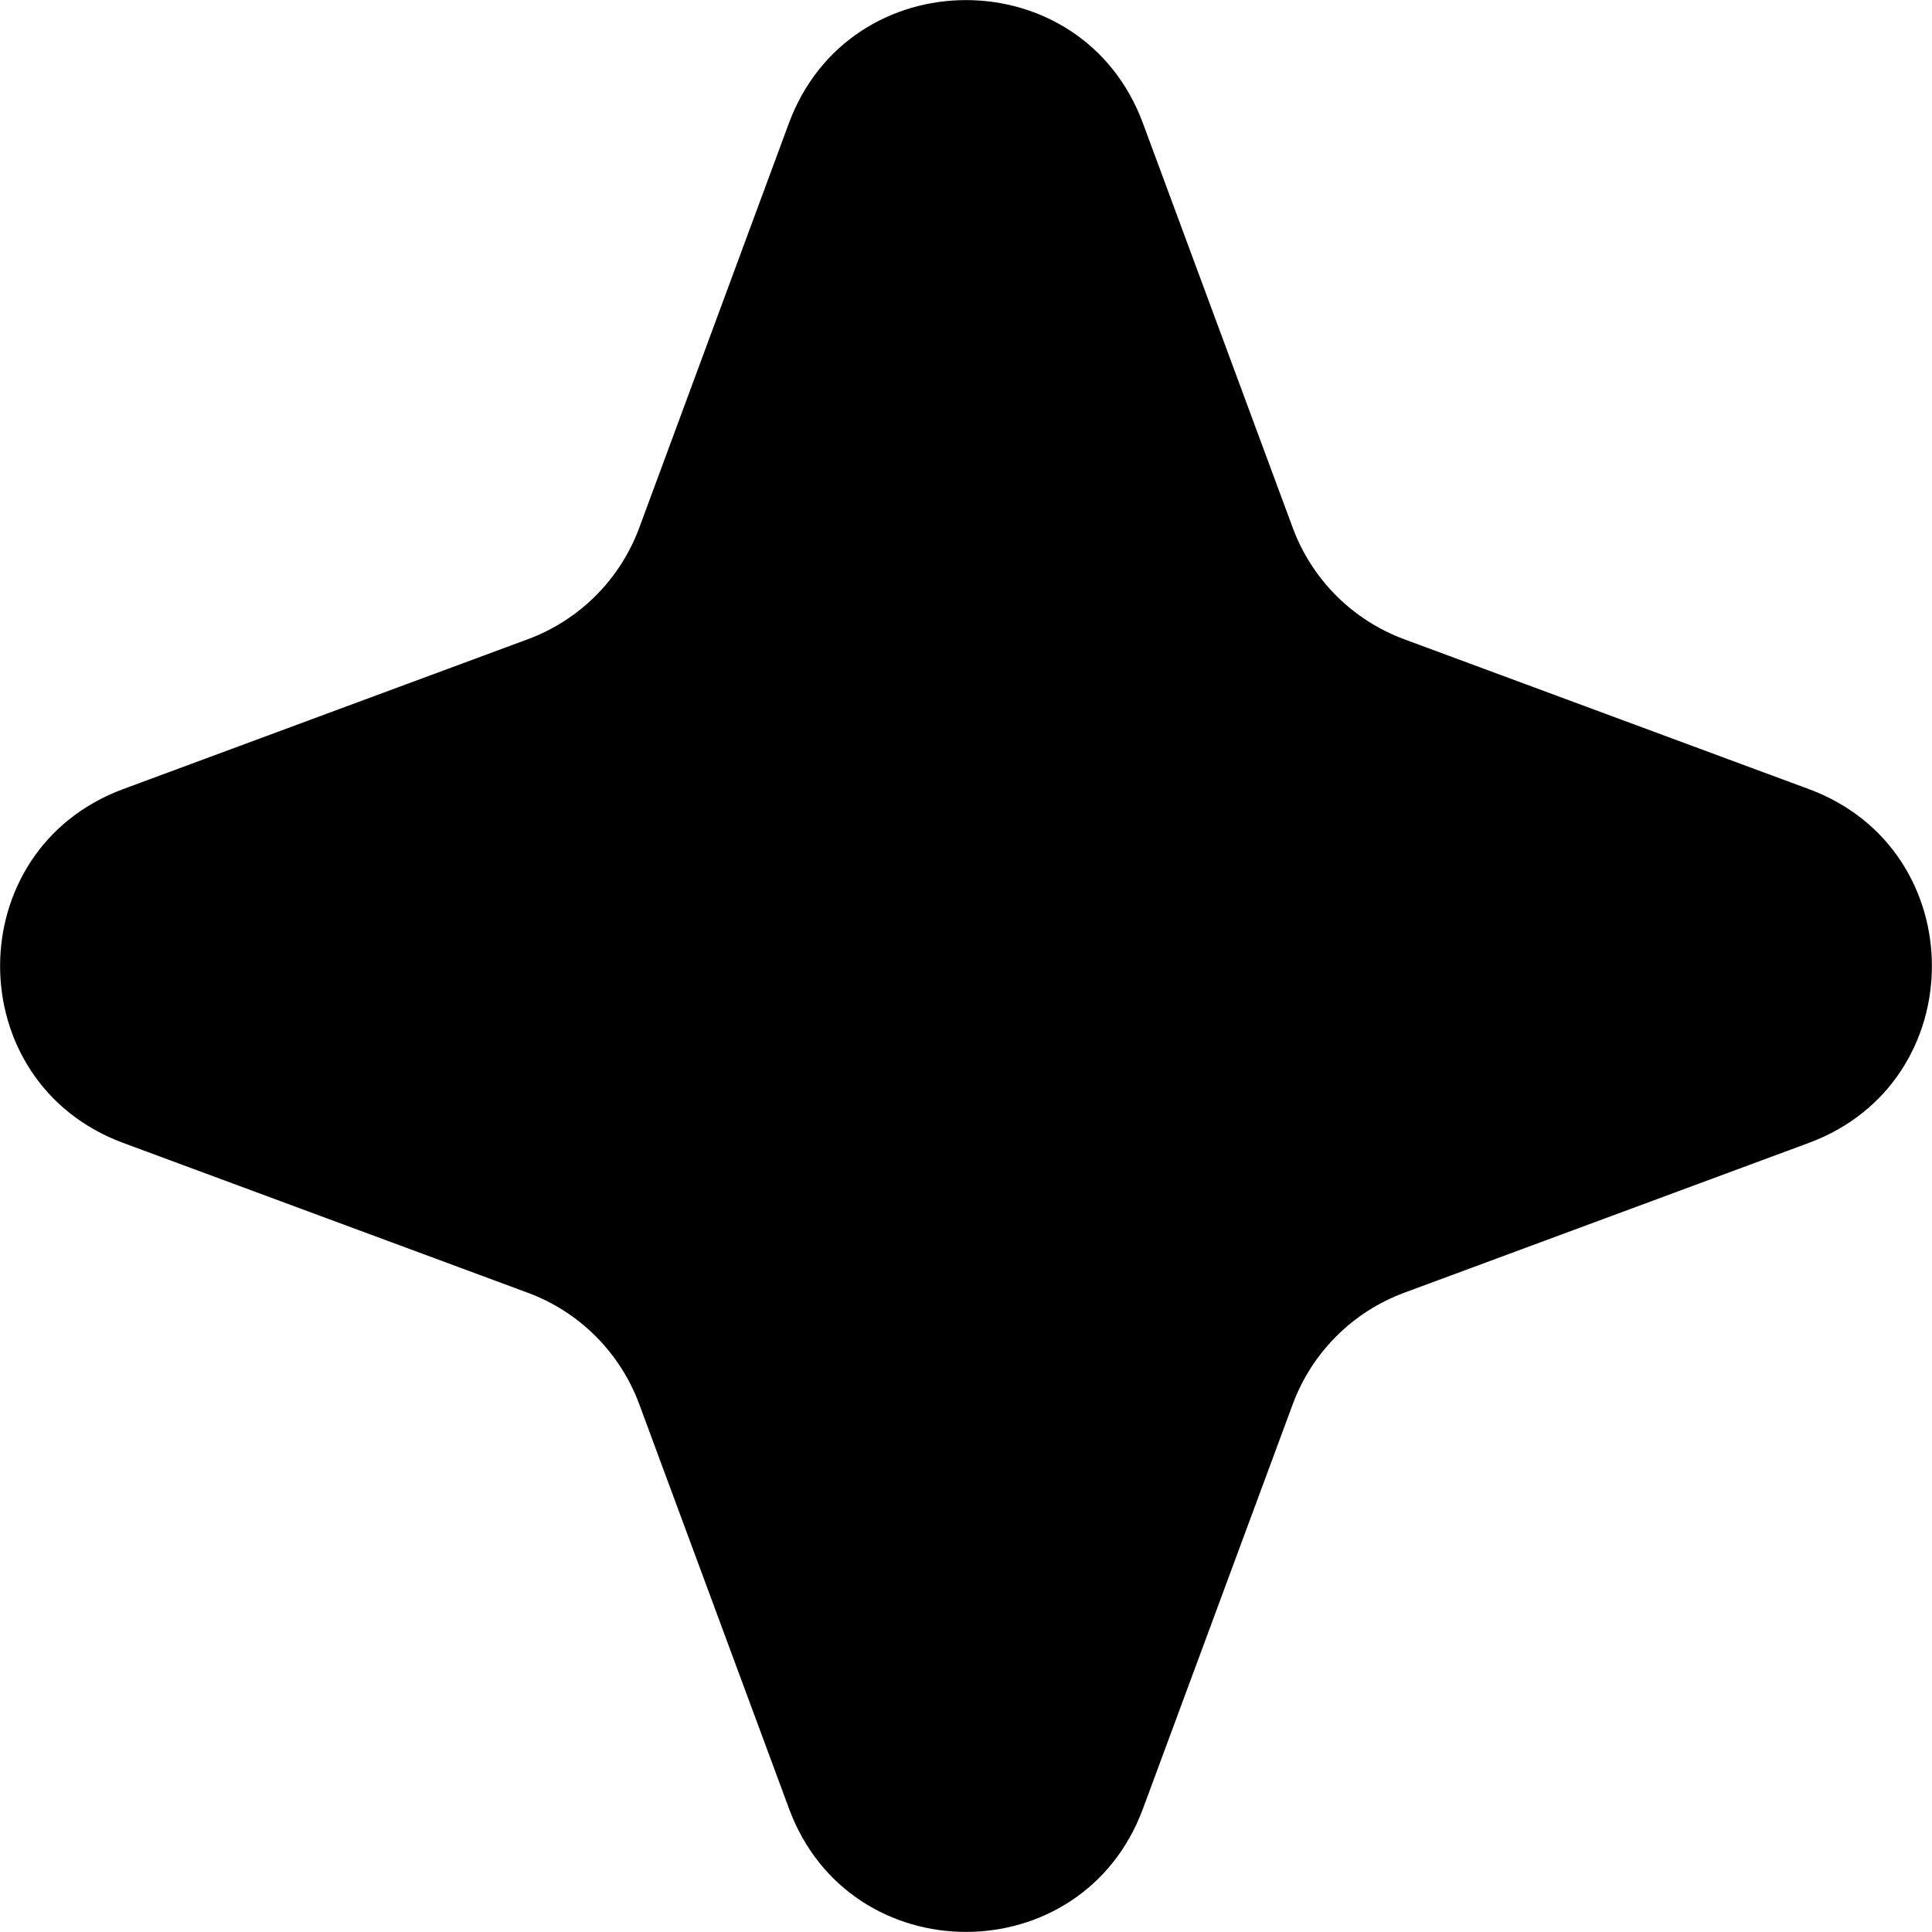
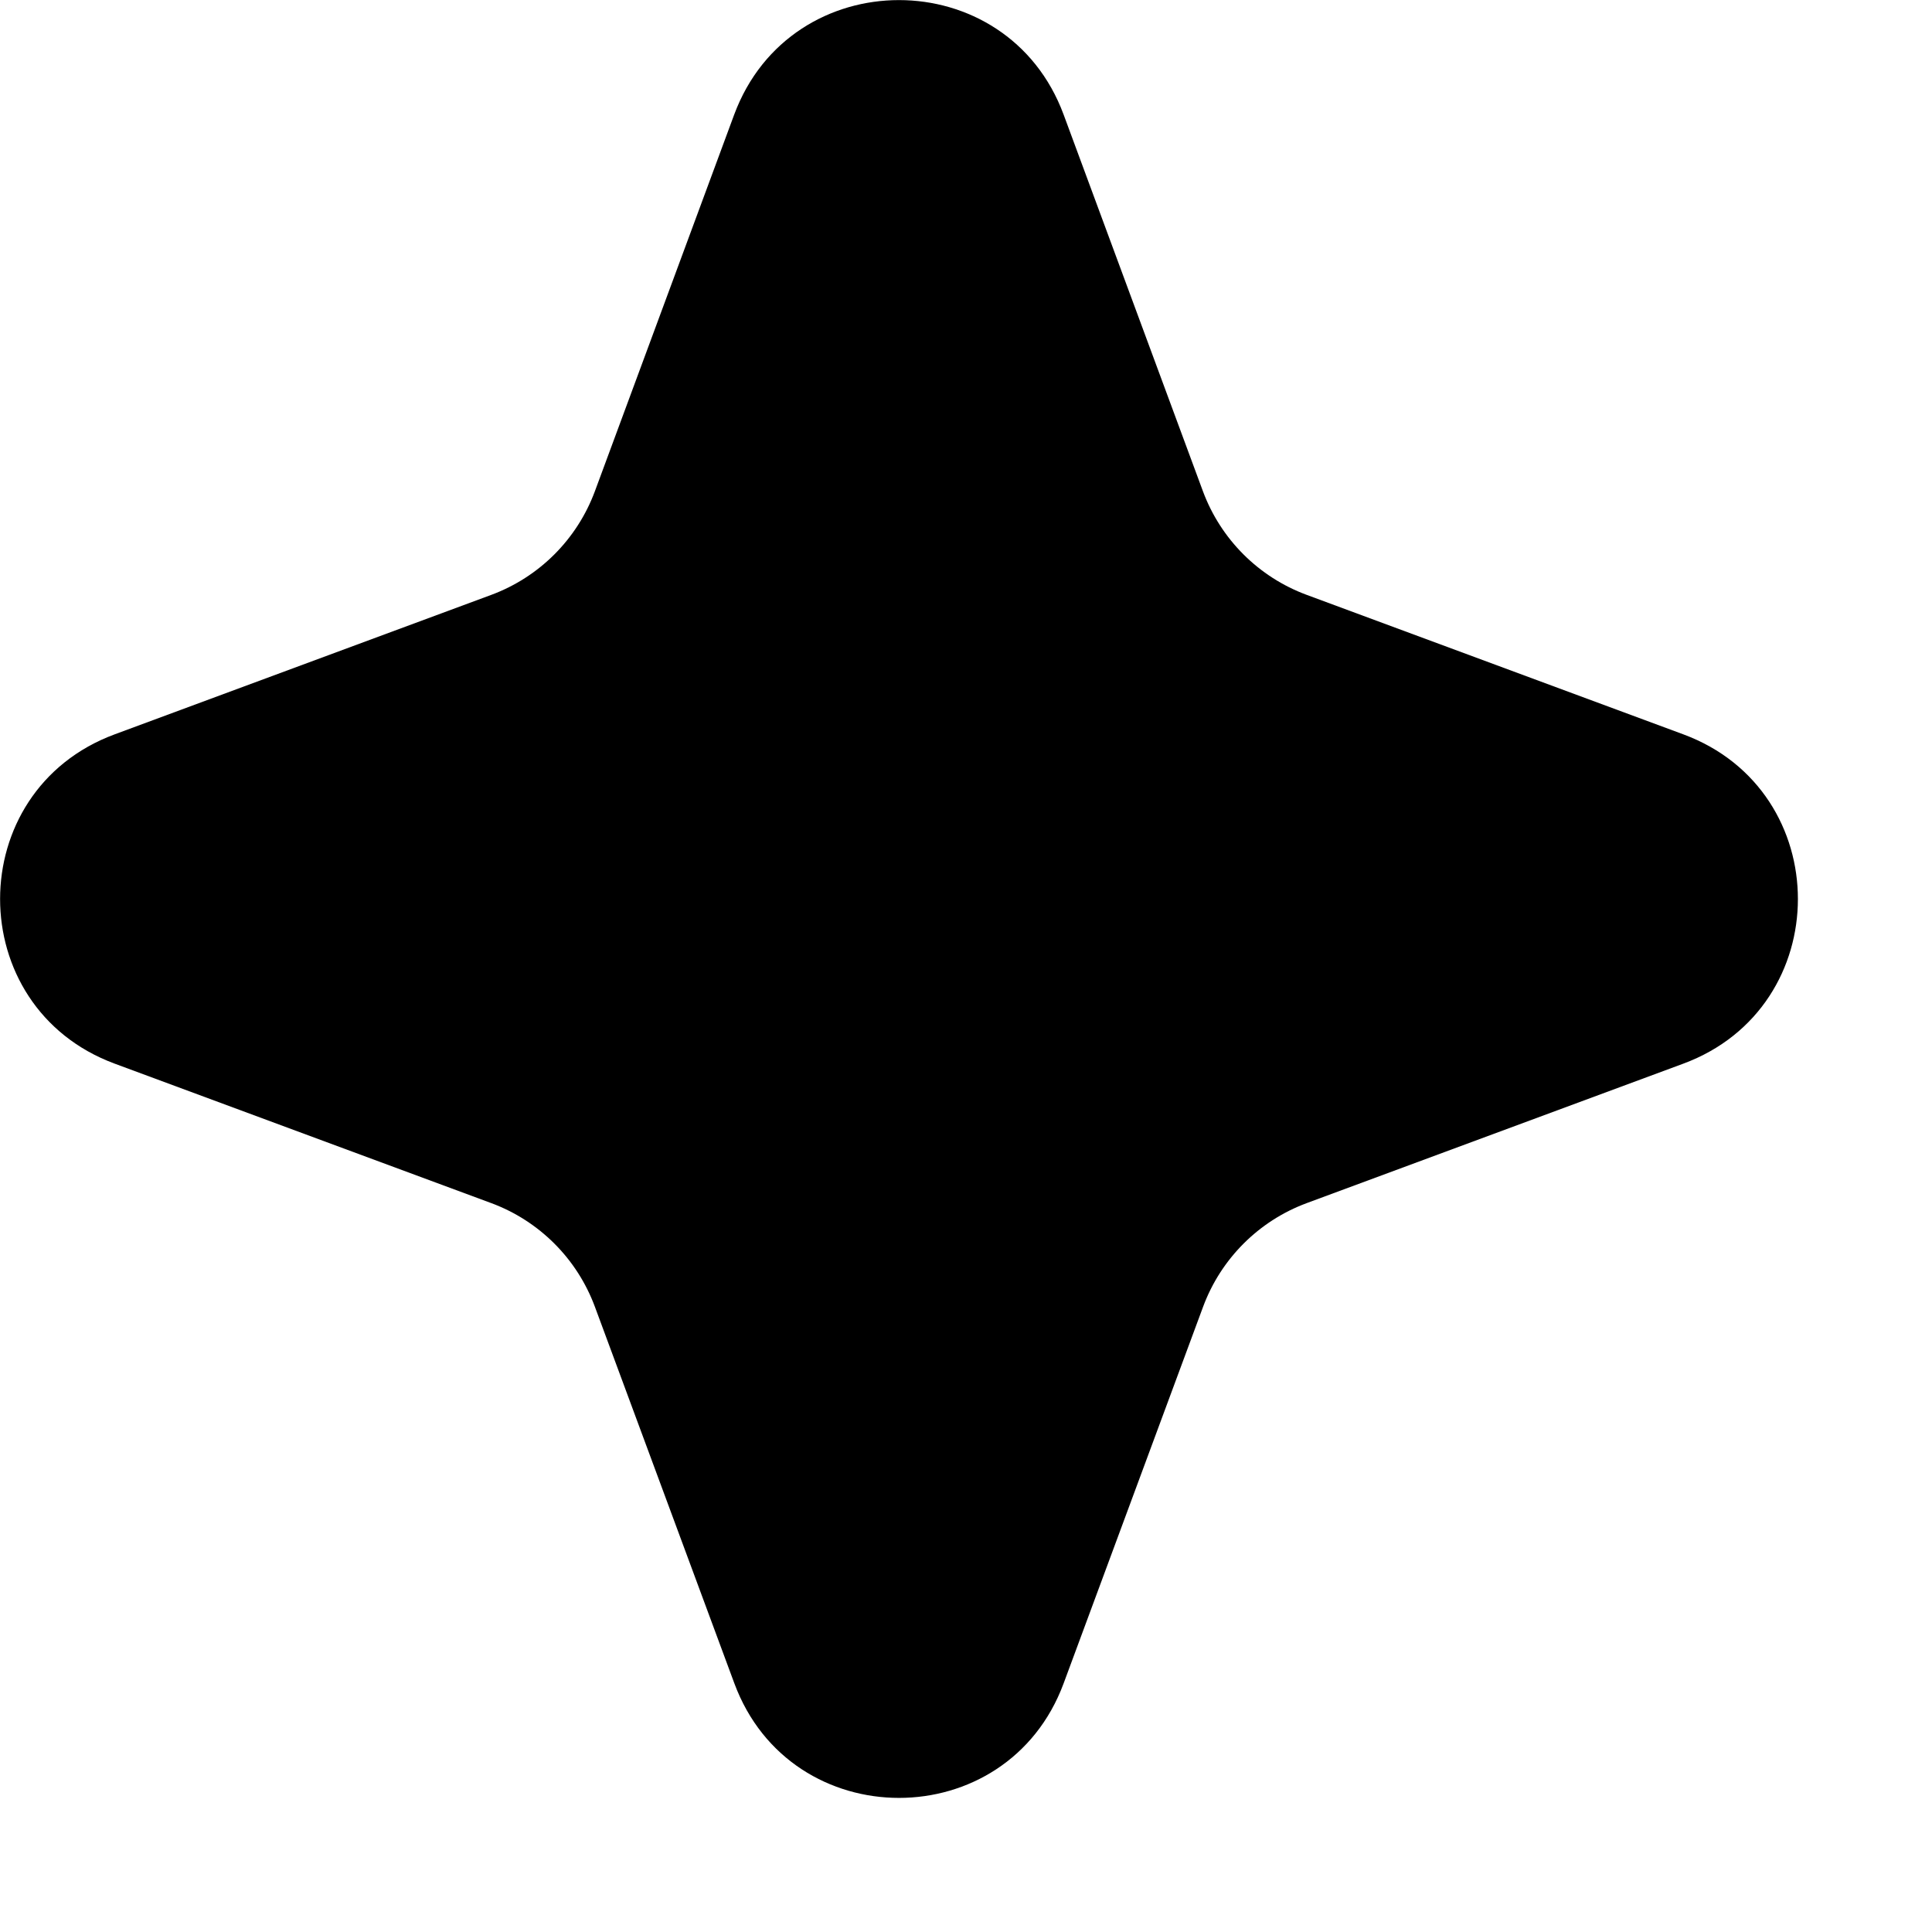
- <svg xmlns="http://www.w3.org/2000/svg" width="10.237" height="10.237" fill="none" viewBox="0 0 10.237 10.237">
-   <path fill="currentColor" d="M4.18.653c.323-.87 1.554-.87 1.876 0l.794 2.144a1 1 0 0 0 .59.59l2.144.794c.87.322.87 1.553 0 1.875L7.44 6.85a1 1 0 0 0-.59.59l-.794 2.144c-.322.87-1.553.87-1.875 0L3.387 7.44a1 1 0 0 0-.59-.59L.653 6.056c-.87-.322-.87-1.553 0-1.875l2.144-.794a1 1 0 0 0 .59-.59z" />
+ <svg xmlns="http://www.w3.org/2000/svg" width="11" height="11" fill="none" viewBox="0 0 11 11">
+   <path fill="currentColor" d="M4.18.653c.323-.87 1.554-.87 1.876 0l.793 2.144a1 1 0 0 0 .591.59l2.144.794c.87.322.87 1.553 0 1.875L7.44 6.85a1 1 0 0 0-.59.59l-.794 2.144c-.322.87-1.553.87-1.875 0L3.387 7.44a1 1 0 0 0-.59-.59L.653 6.056c-.87-.322-.87-1.553 0-1.875l2.144-.794a1 1 0 0 0 .59-.59z" />
</svg>
